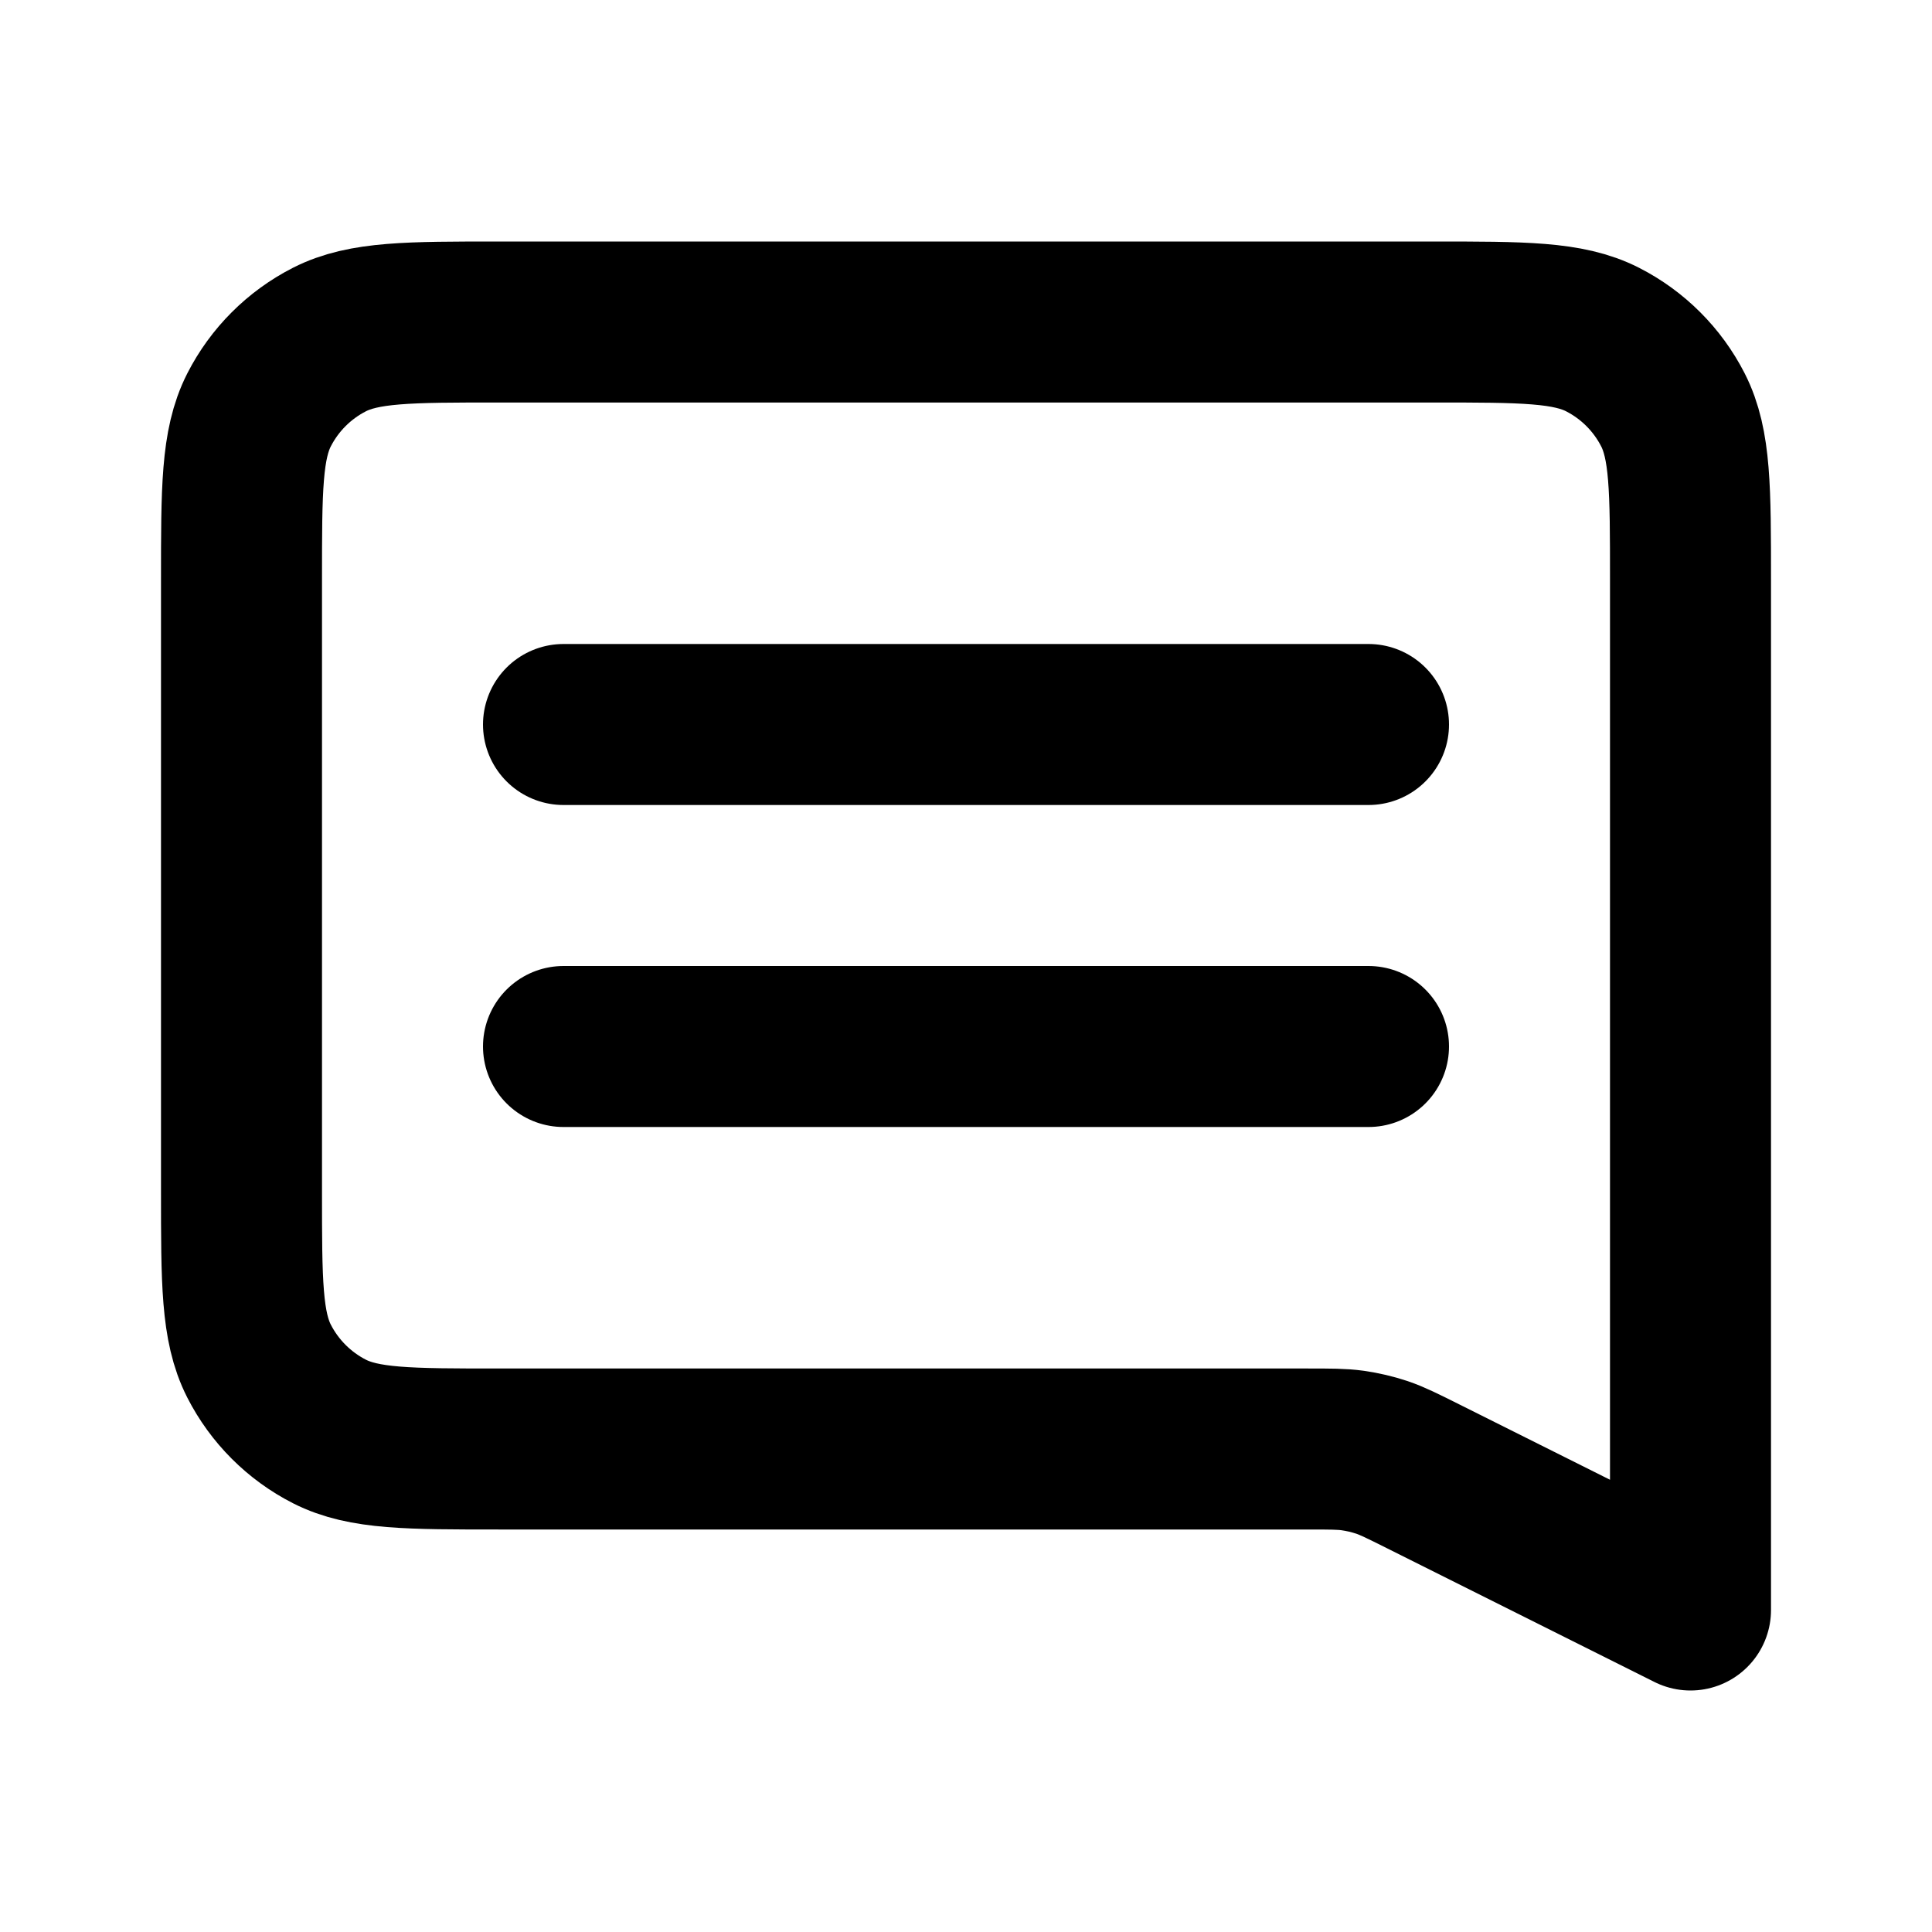
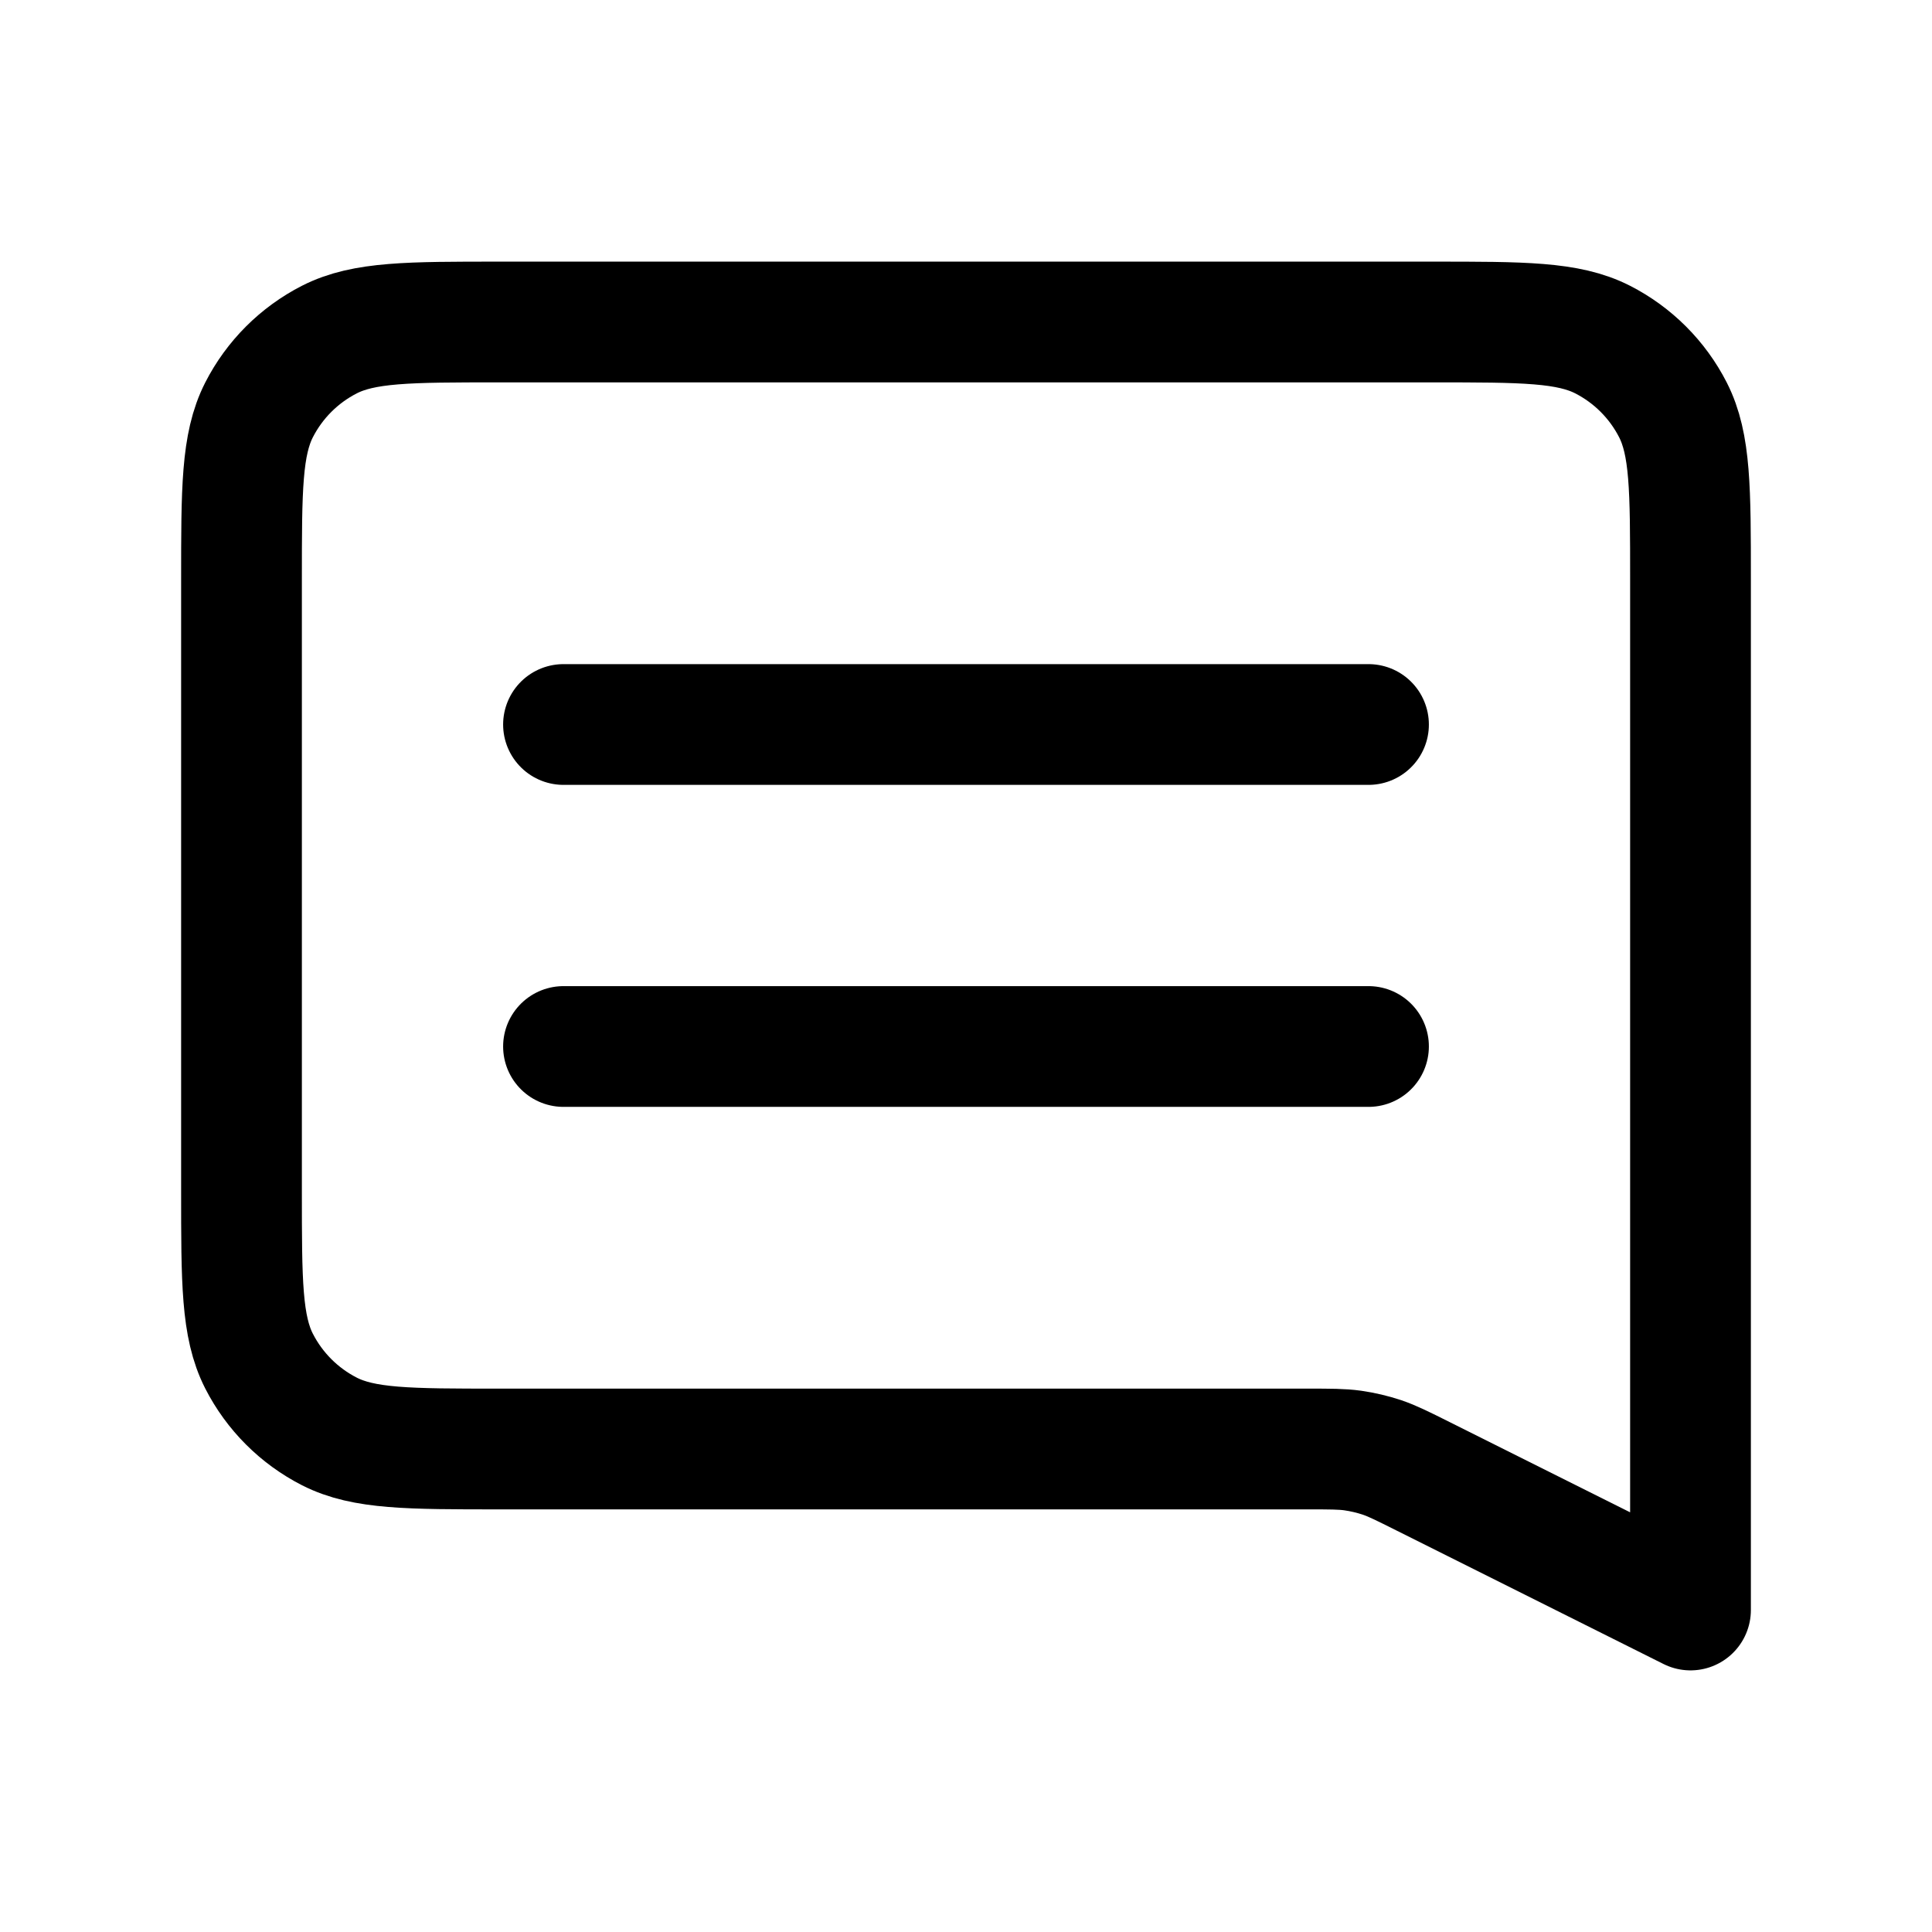
<svg xmlns="http://www.w3.org/2000/svg" width="24" height="24" viewBox="0 0 24 24" fill="none">
-   <path d="M7 9H17M7 13H17M21 20L17.676 18.338C17.424 18.212 17.298 18.149 17.166 18.104C17.048 18.065 16.928 18.037 16.805 18.019C16.667 18 16.526 18 16.245 18H6.2C5.08 18 4.52 18 4.092 17.782C3.716 17.59 3.41 17.284 3.218 16.908C3 16.48 3 15.92 3 14.8V7.2C3 6.08 3 5.52 3.218 5.092C3.41 4.716 3.716 4.41 4.092 4.218C4.52 4 5.08 4 6.2 4H17.8C18.92 4 19.48 4 19.908 4.218C20.284 4.41 20.59 4.716 20.782 5.092C21 5.52 21 6.08 21 7.2V20Z" stroke="black" stroke-width="2" stroke-linecap="round" stroke-linejoin="round" />
+   <path d="M7 9H17M7 13H17M21 20L17.676 18.338C17.424 18.212 17.298 18.149 17.166 18.104C17.048 18.065 16.928 18.037 16.805 18.019C16.667 18 16.526 18 16.245 18H6.2C5.08 18 4.52 18 4.092 17.782C3.716 17.59 3.41 17.284 3.218 16.908C3 16.48 3 15.92 3 14.8V7.2C3 6.08 3 5.52 3.218 5.092C3.41 4.716 3.716 4.41 4.092 4.218C4.52 4 5.08 4 6.2 4H17.8C18.92 4 19.48 4 19.908 4.218C20.284 4.41 20.59 4.716 20.782 5.092C21 5.52 21 6.08 21 7.2V20Z" stroke="currentColor" stroke-width="1.5" stroke-linecap="round" stroke-linejoin="round" />
</svg>
